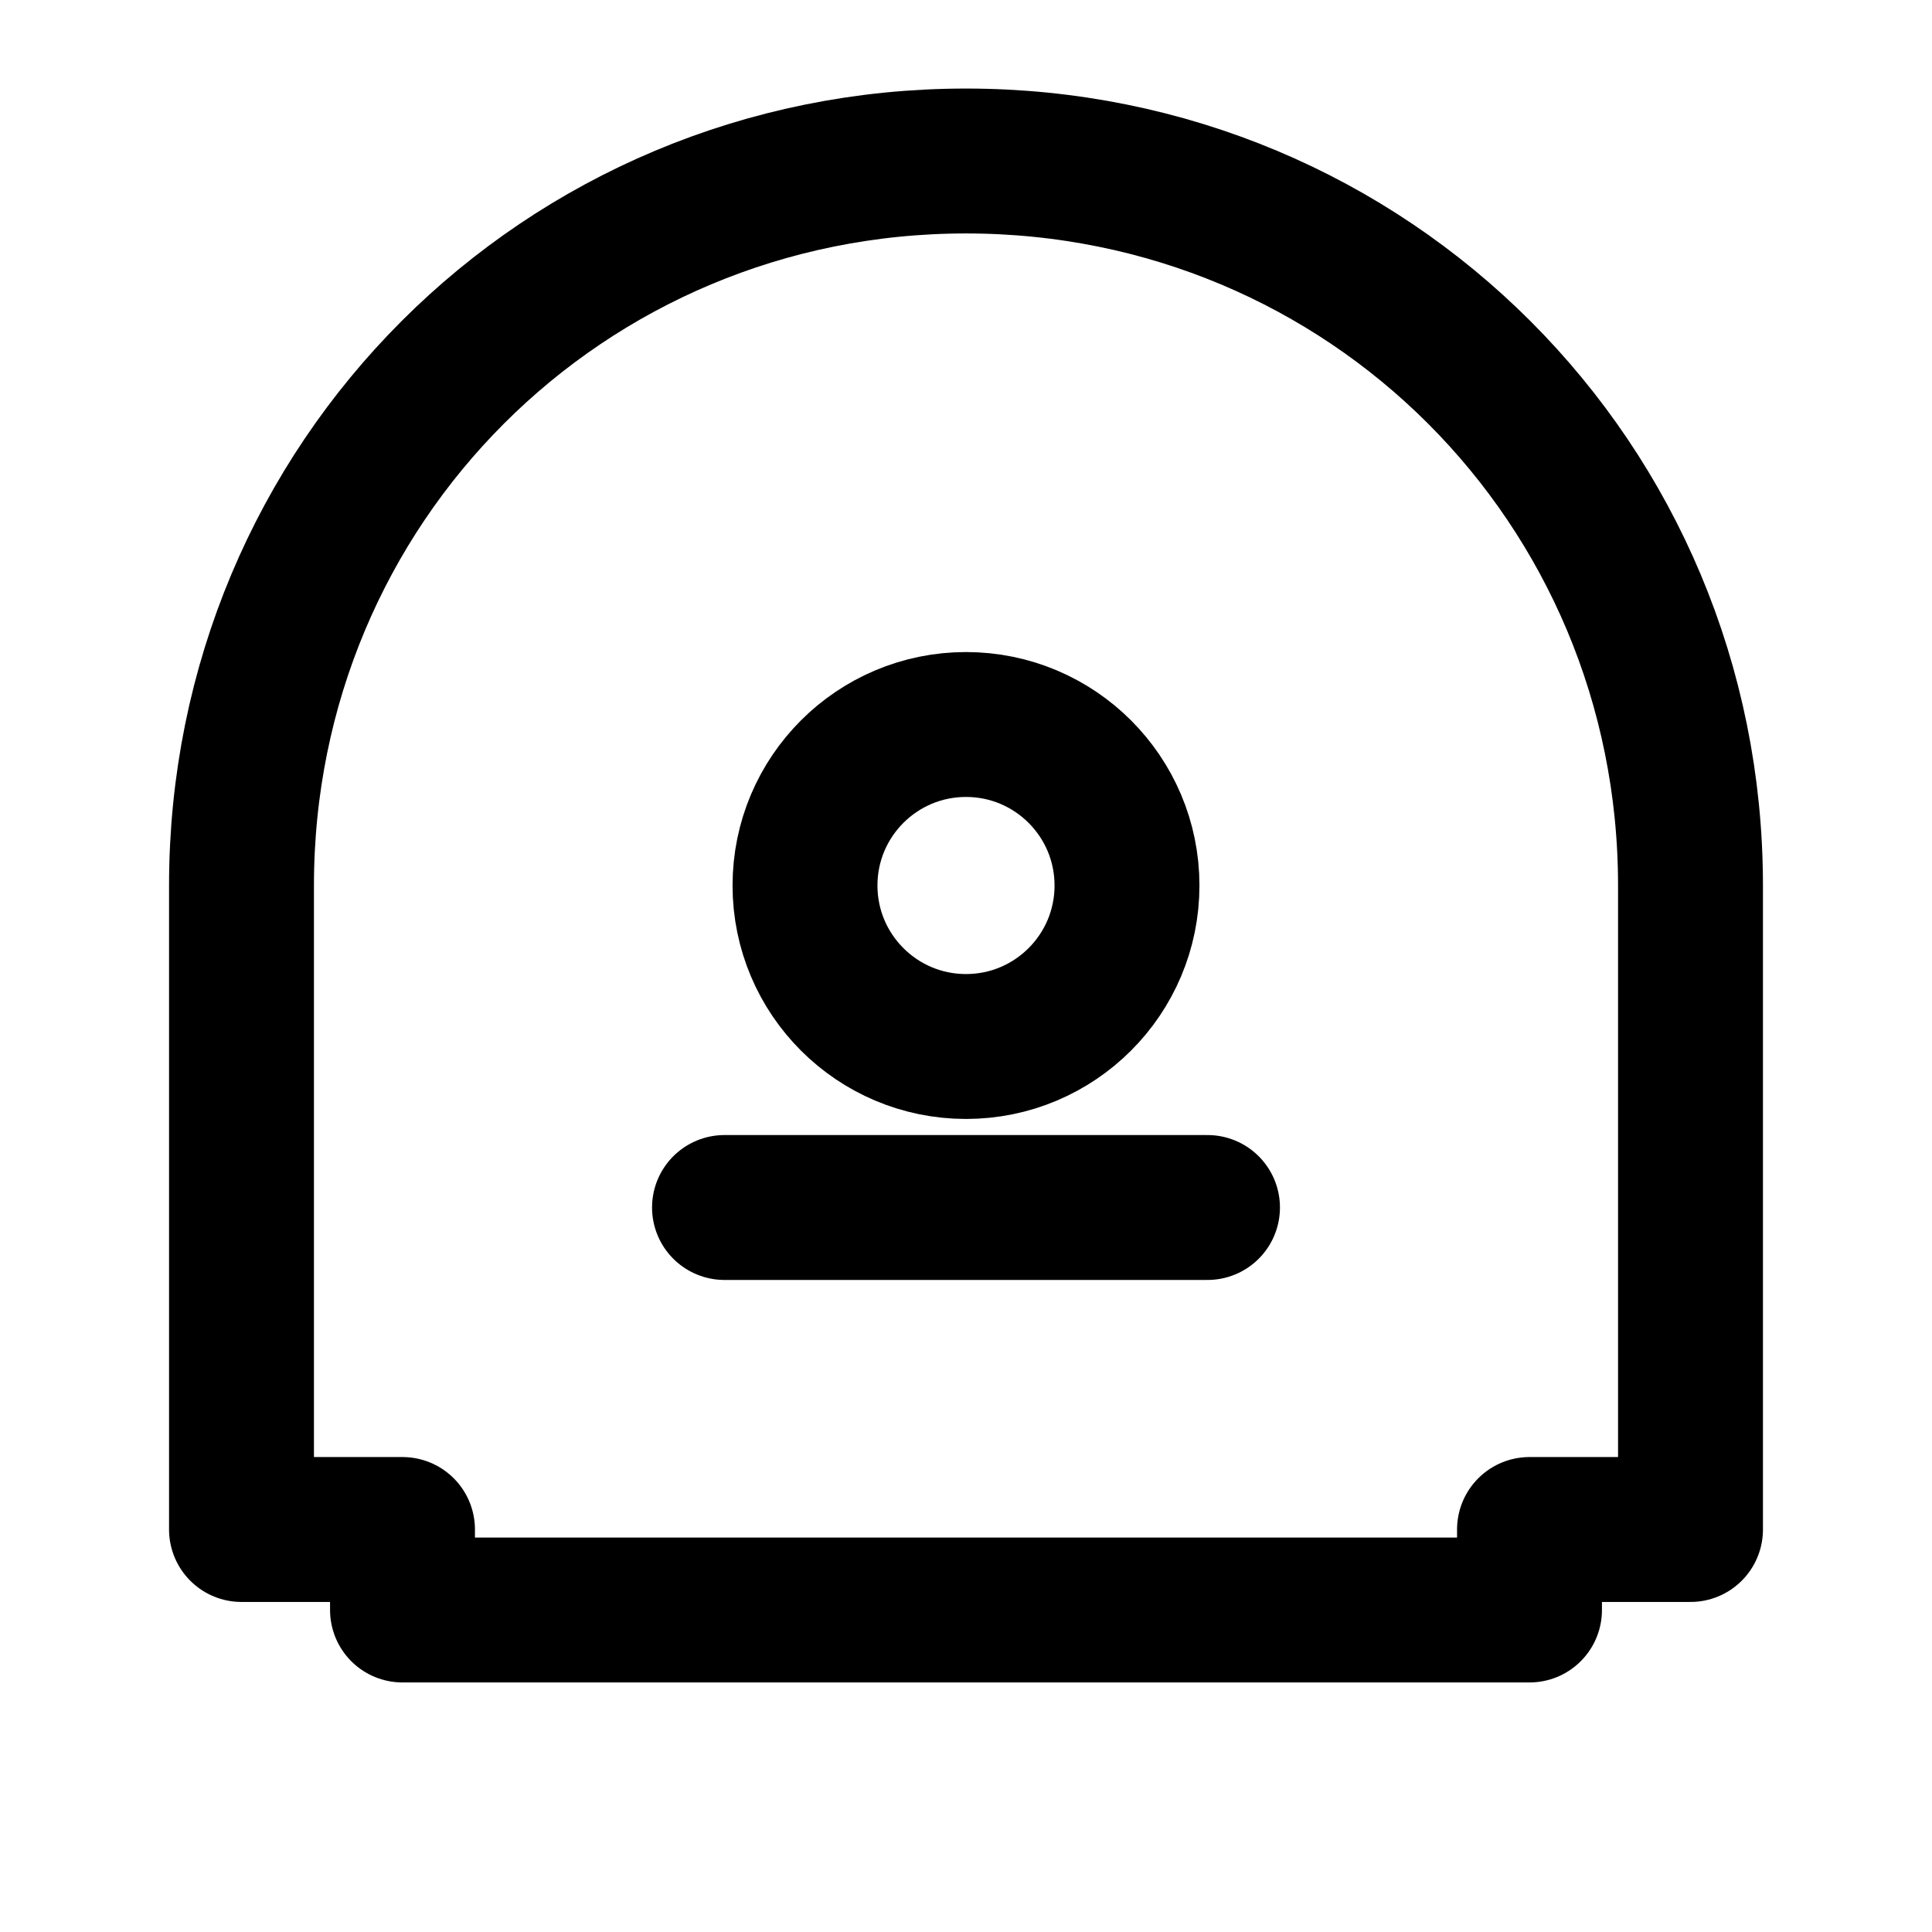
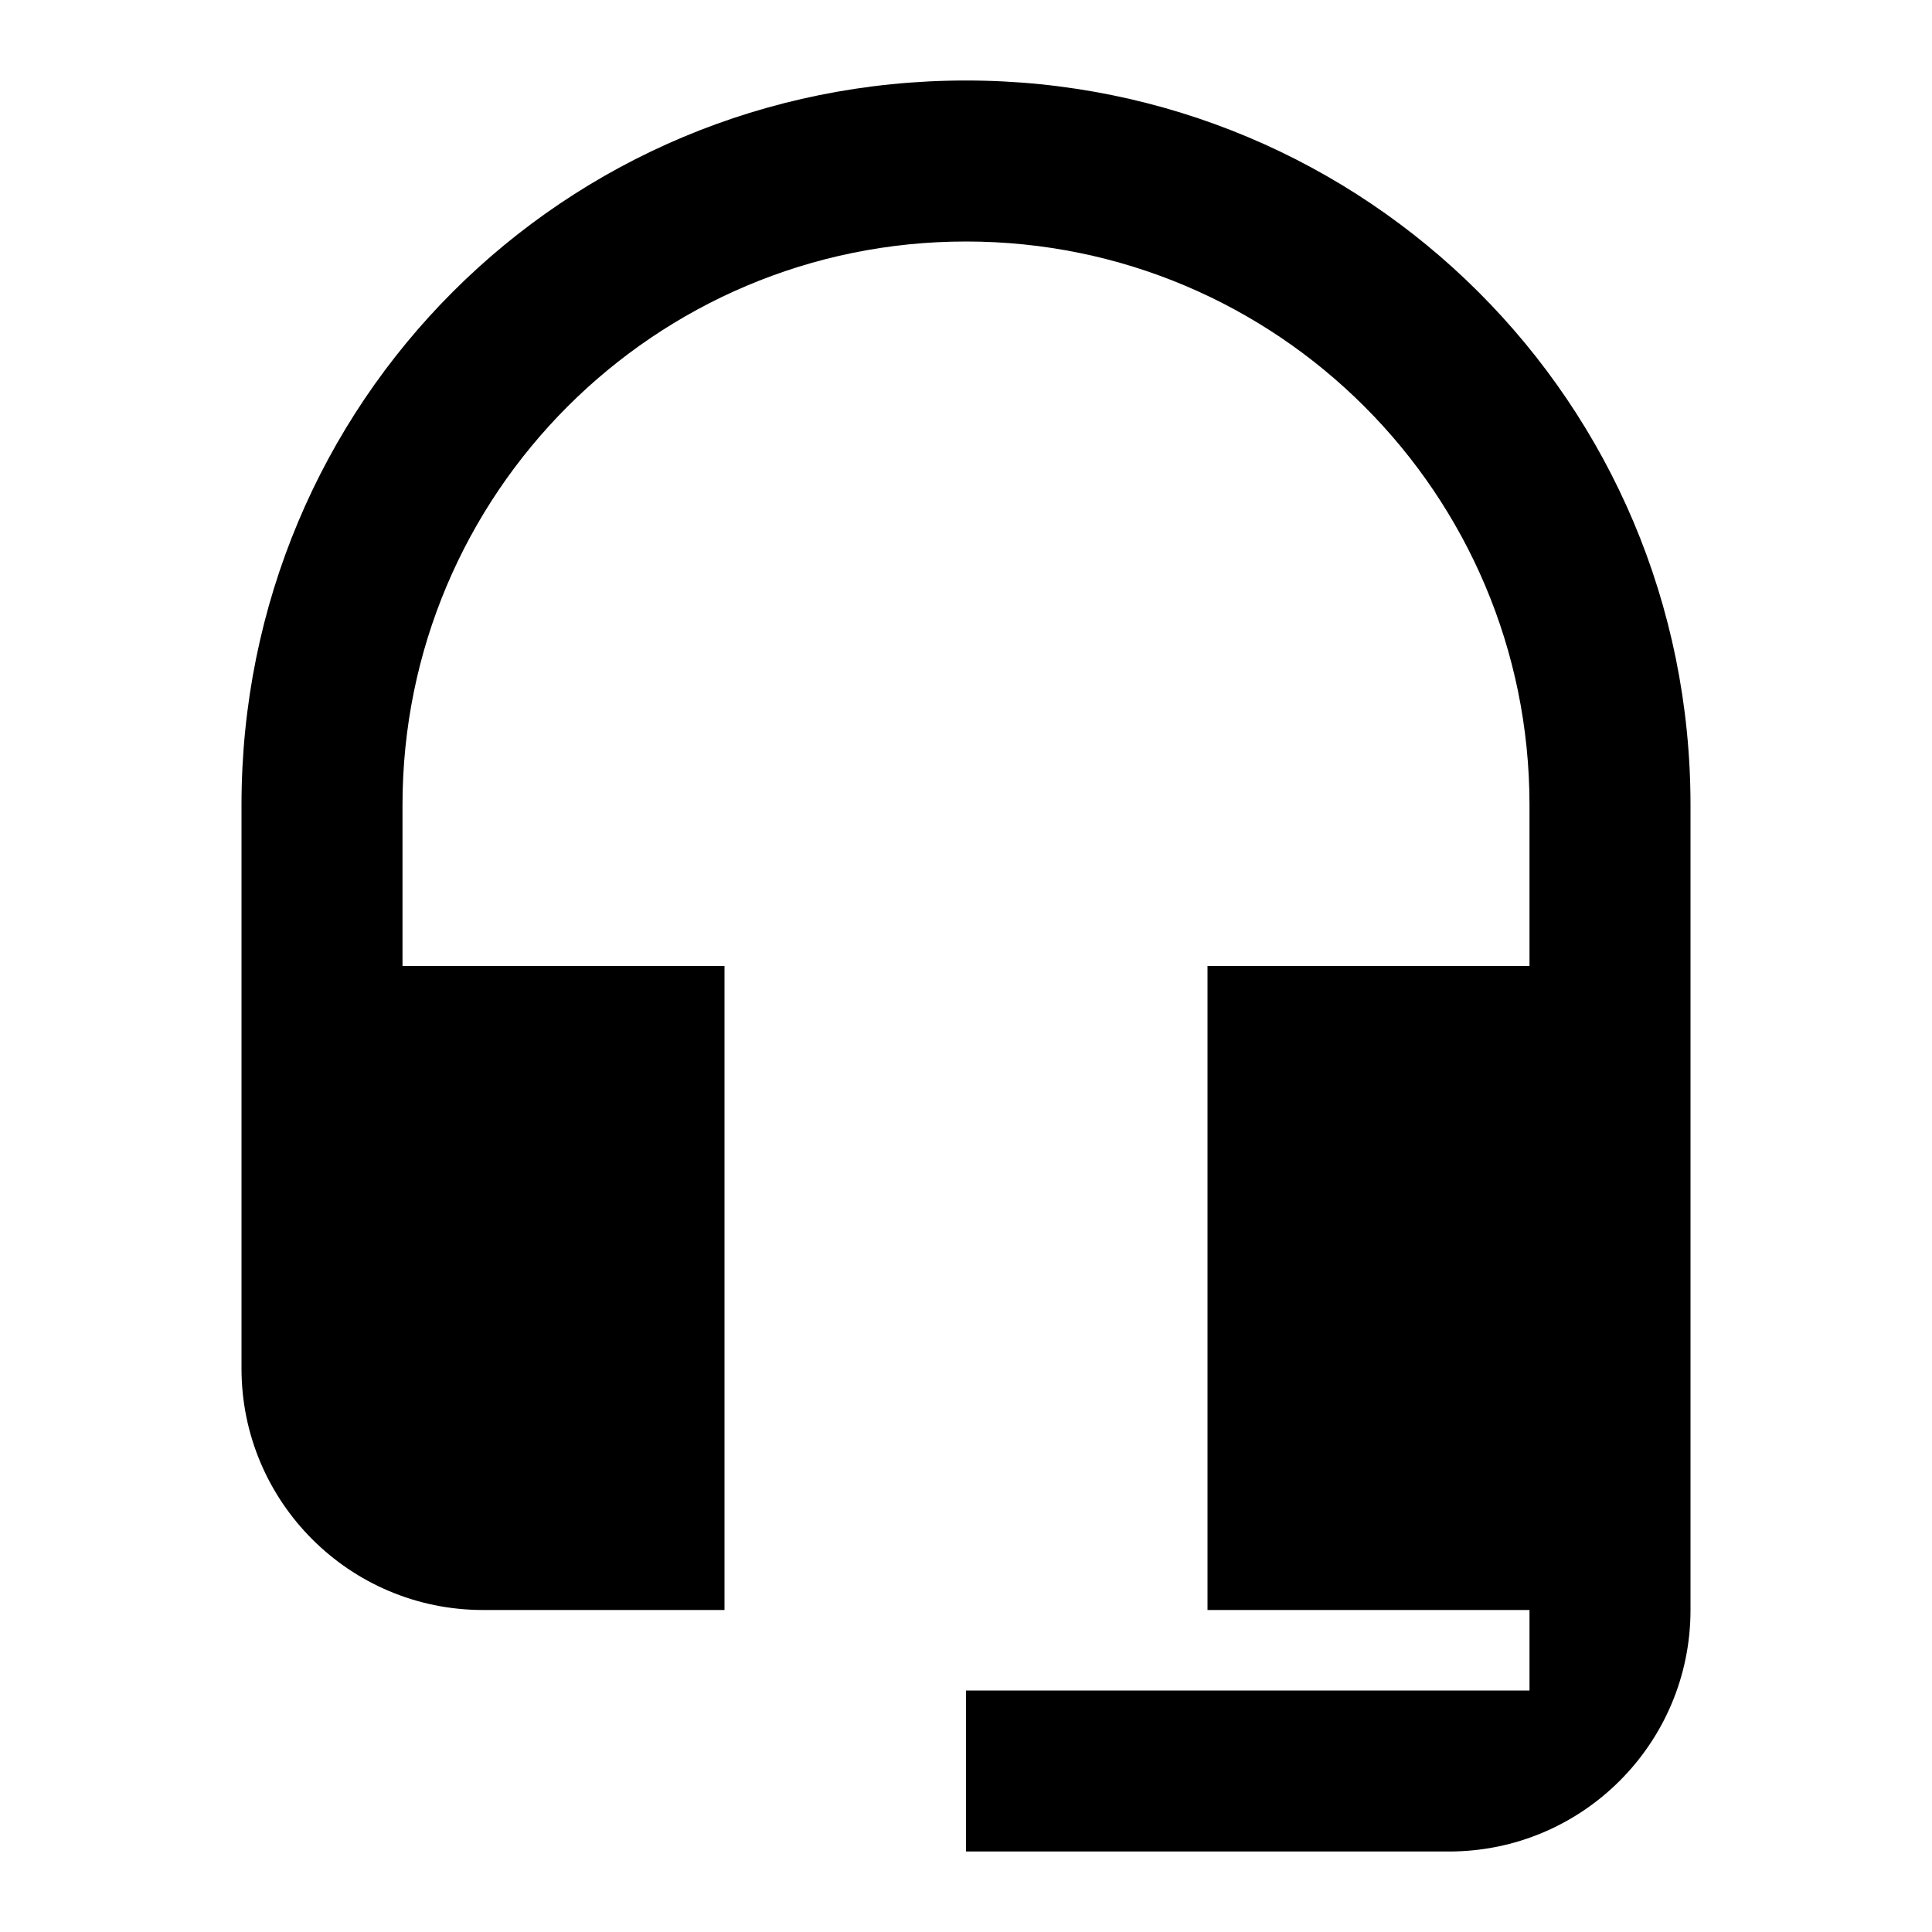
- <svg xmlns="http://www.w3.org/2000/svg" viewBox="0 0 24 24" fill="none" stroke="currentColor" stroke-width="1.8" stroke-linecap="round" stroke-linejoin="round">
-   <path d="M12 2C7 2 3 6 3 11v8h2v1h14v-1h2v-8c0-5-4-9-9-9z" />
-   <circle cx="12" cy="11" r="2" />
-   <path d="M9 15h6" />
+ <svg xmlns="http://www.w3.org/2000/svg" viewBox="0 0 24 24" fill="currentColor">
+   <path d="M12 1c-5 0-9 4-9 9v7a3 3 0 0 0 3 3h3v-8H5v-2a7 7 0 0 1 7-7a7 7 0 0 1 7 7v2h-4v8h4v1h-7v2h6a3 3 0 0 0 3-3V10c0-5-4.03-9-9-9" />
</svg>
